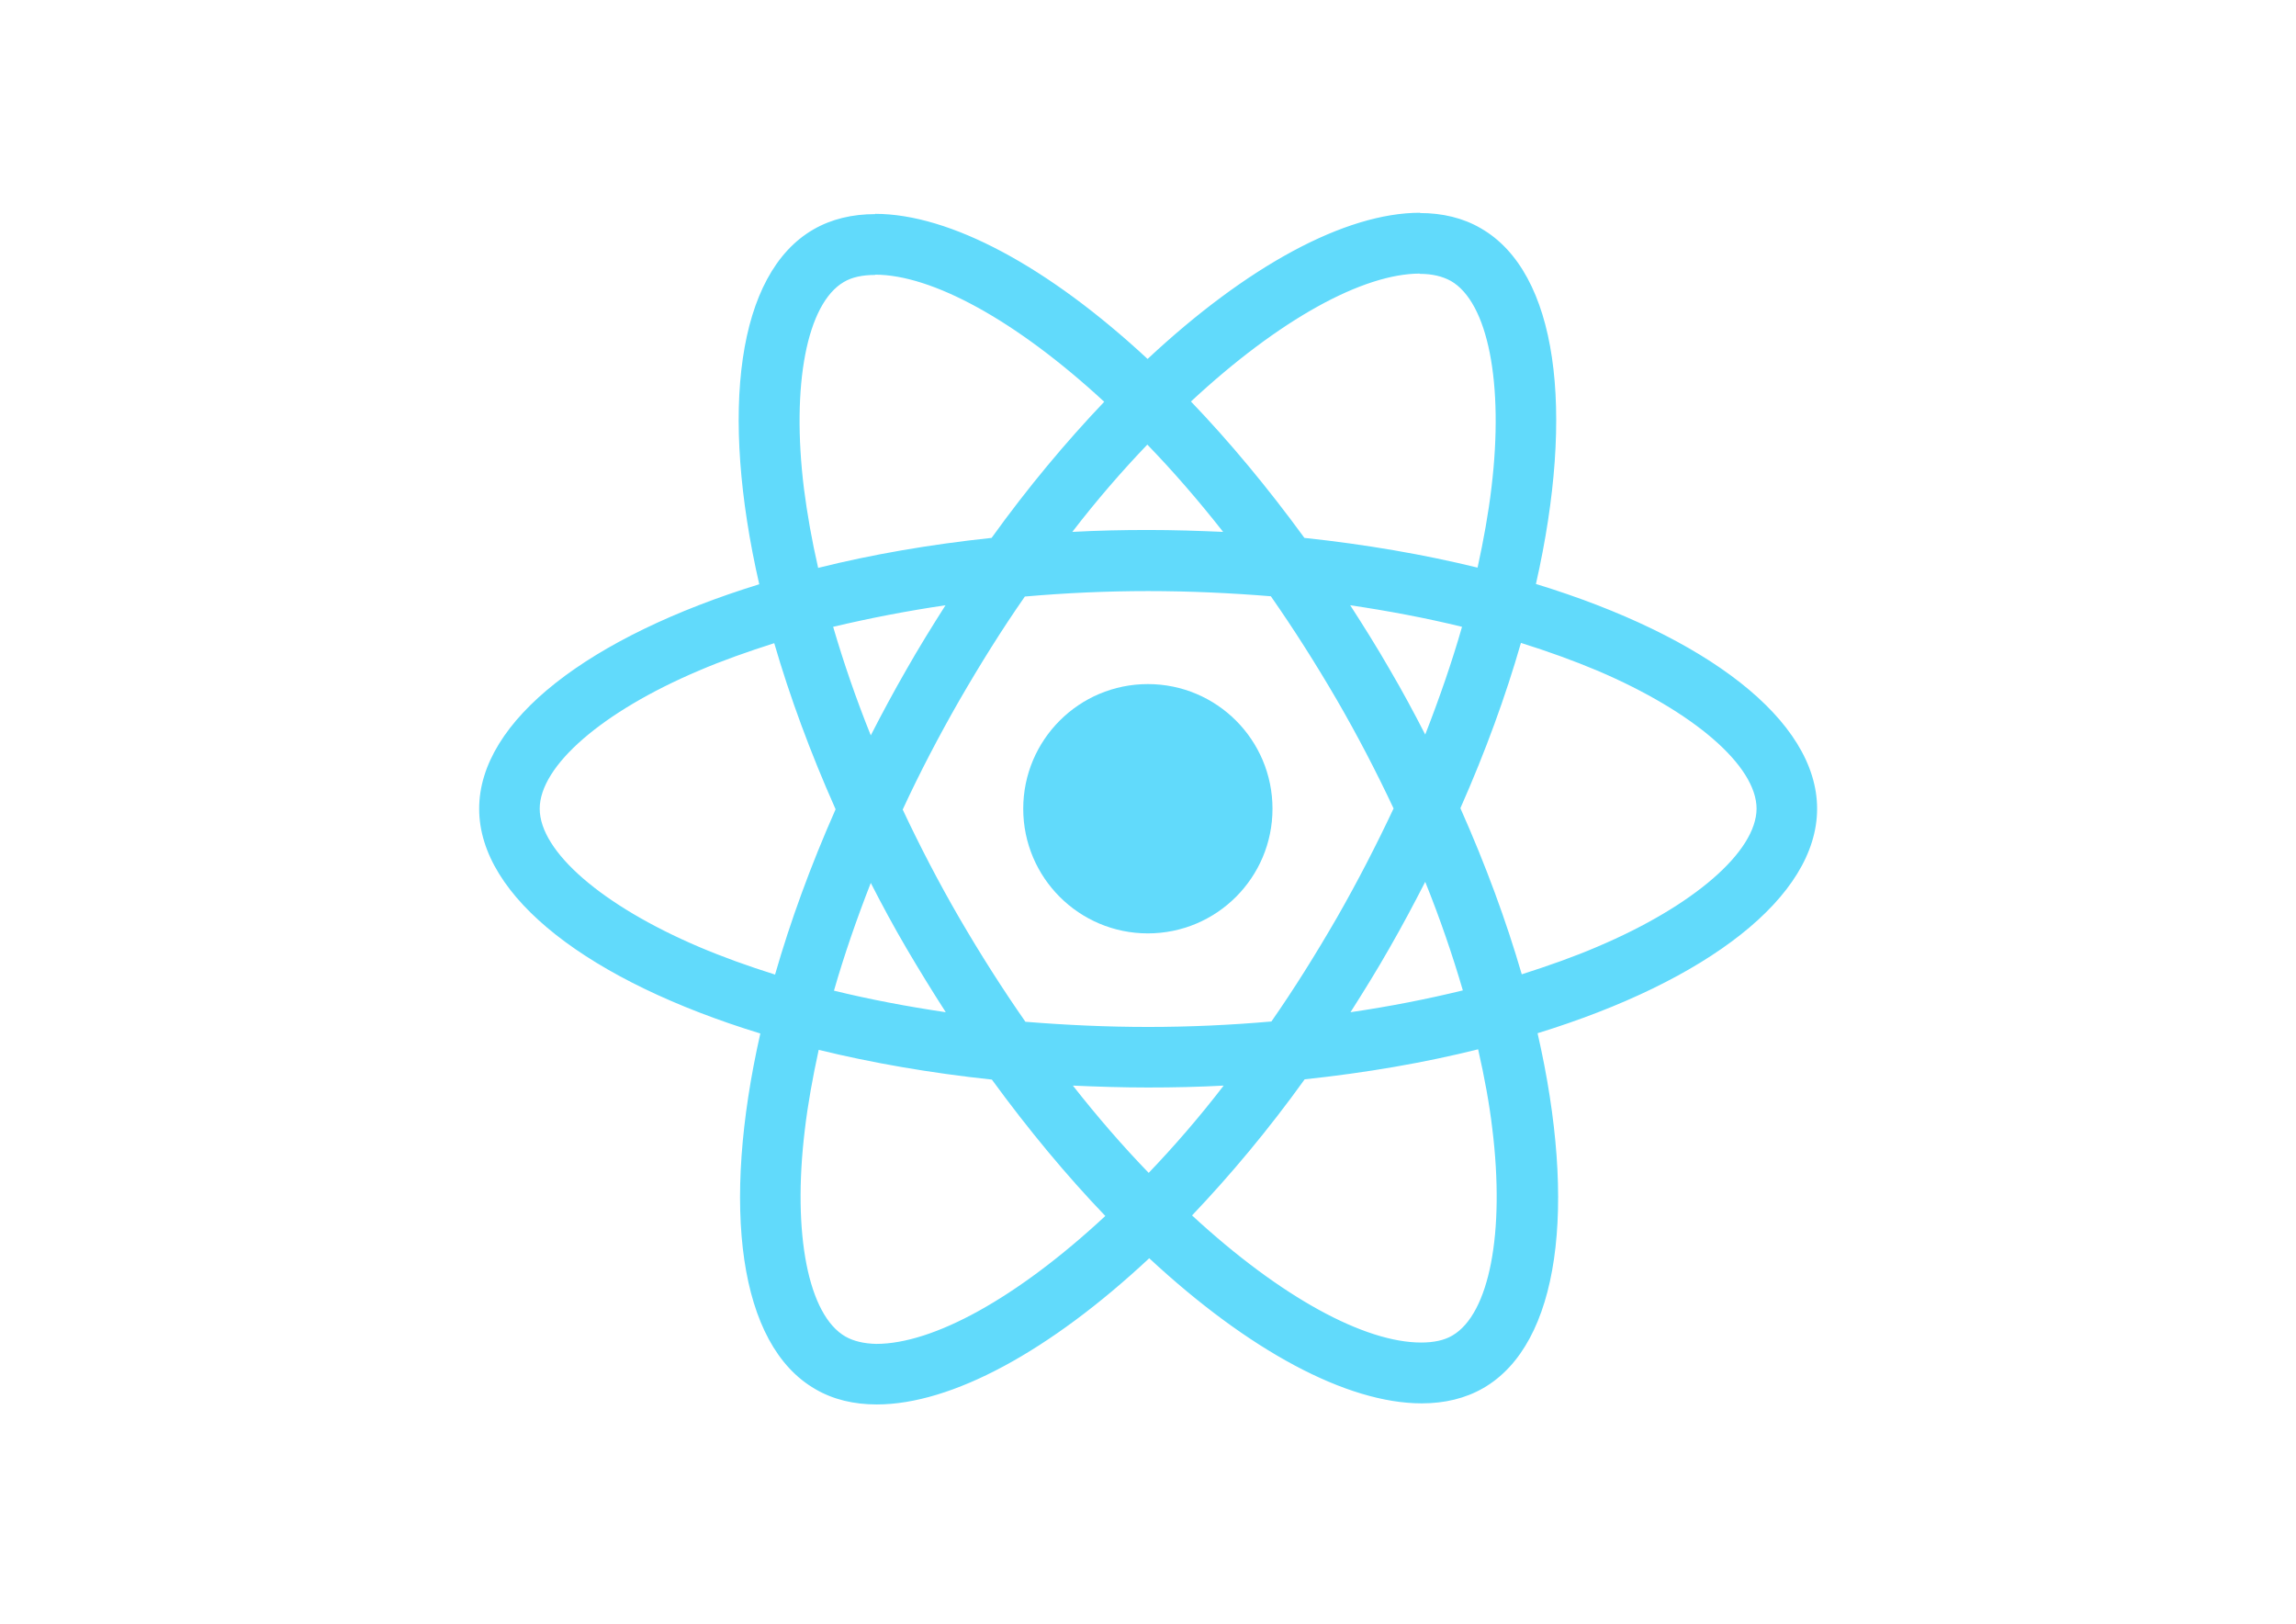
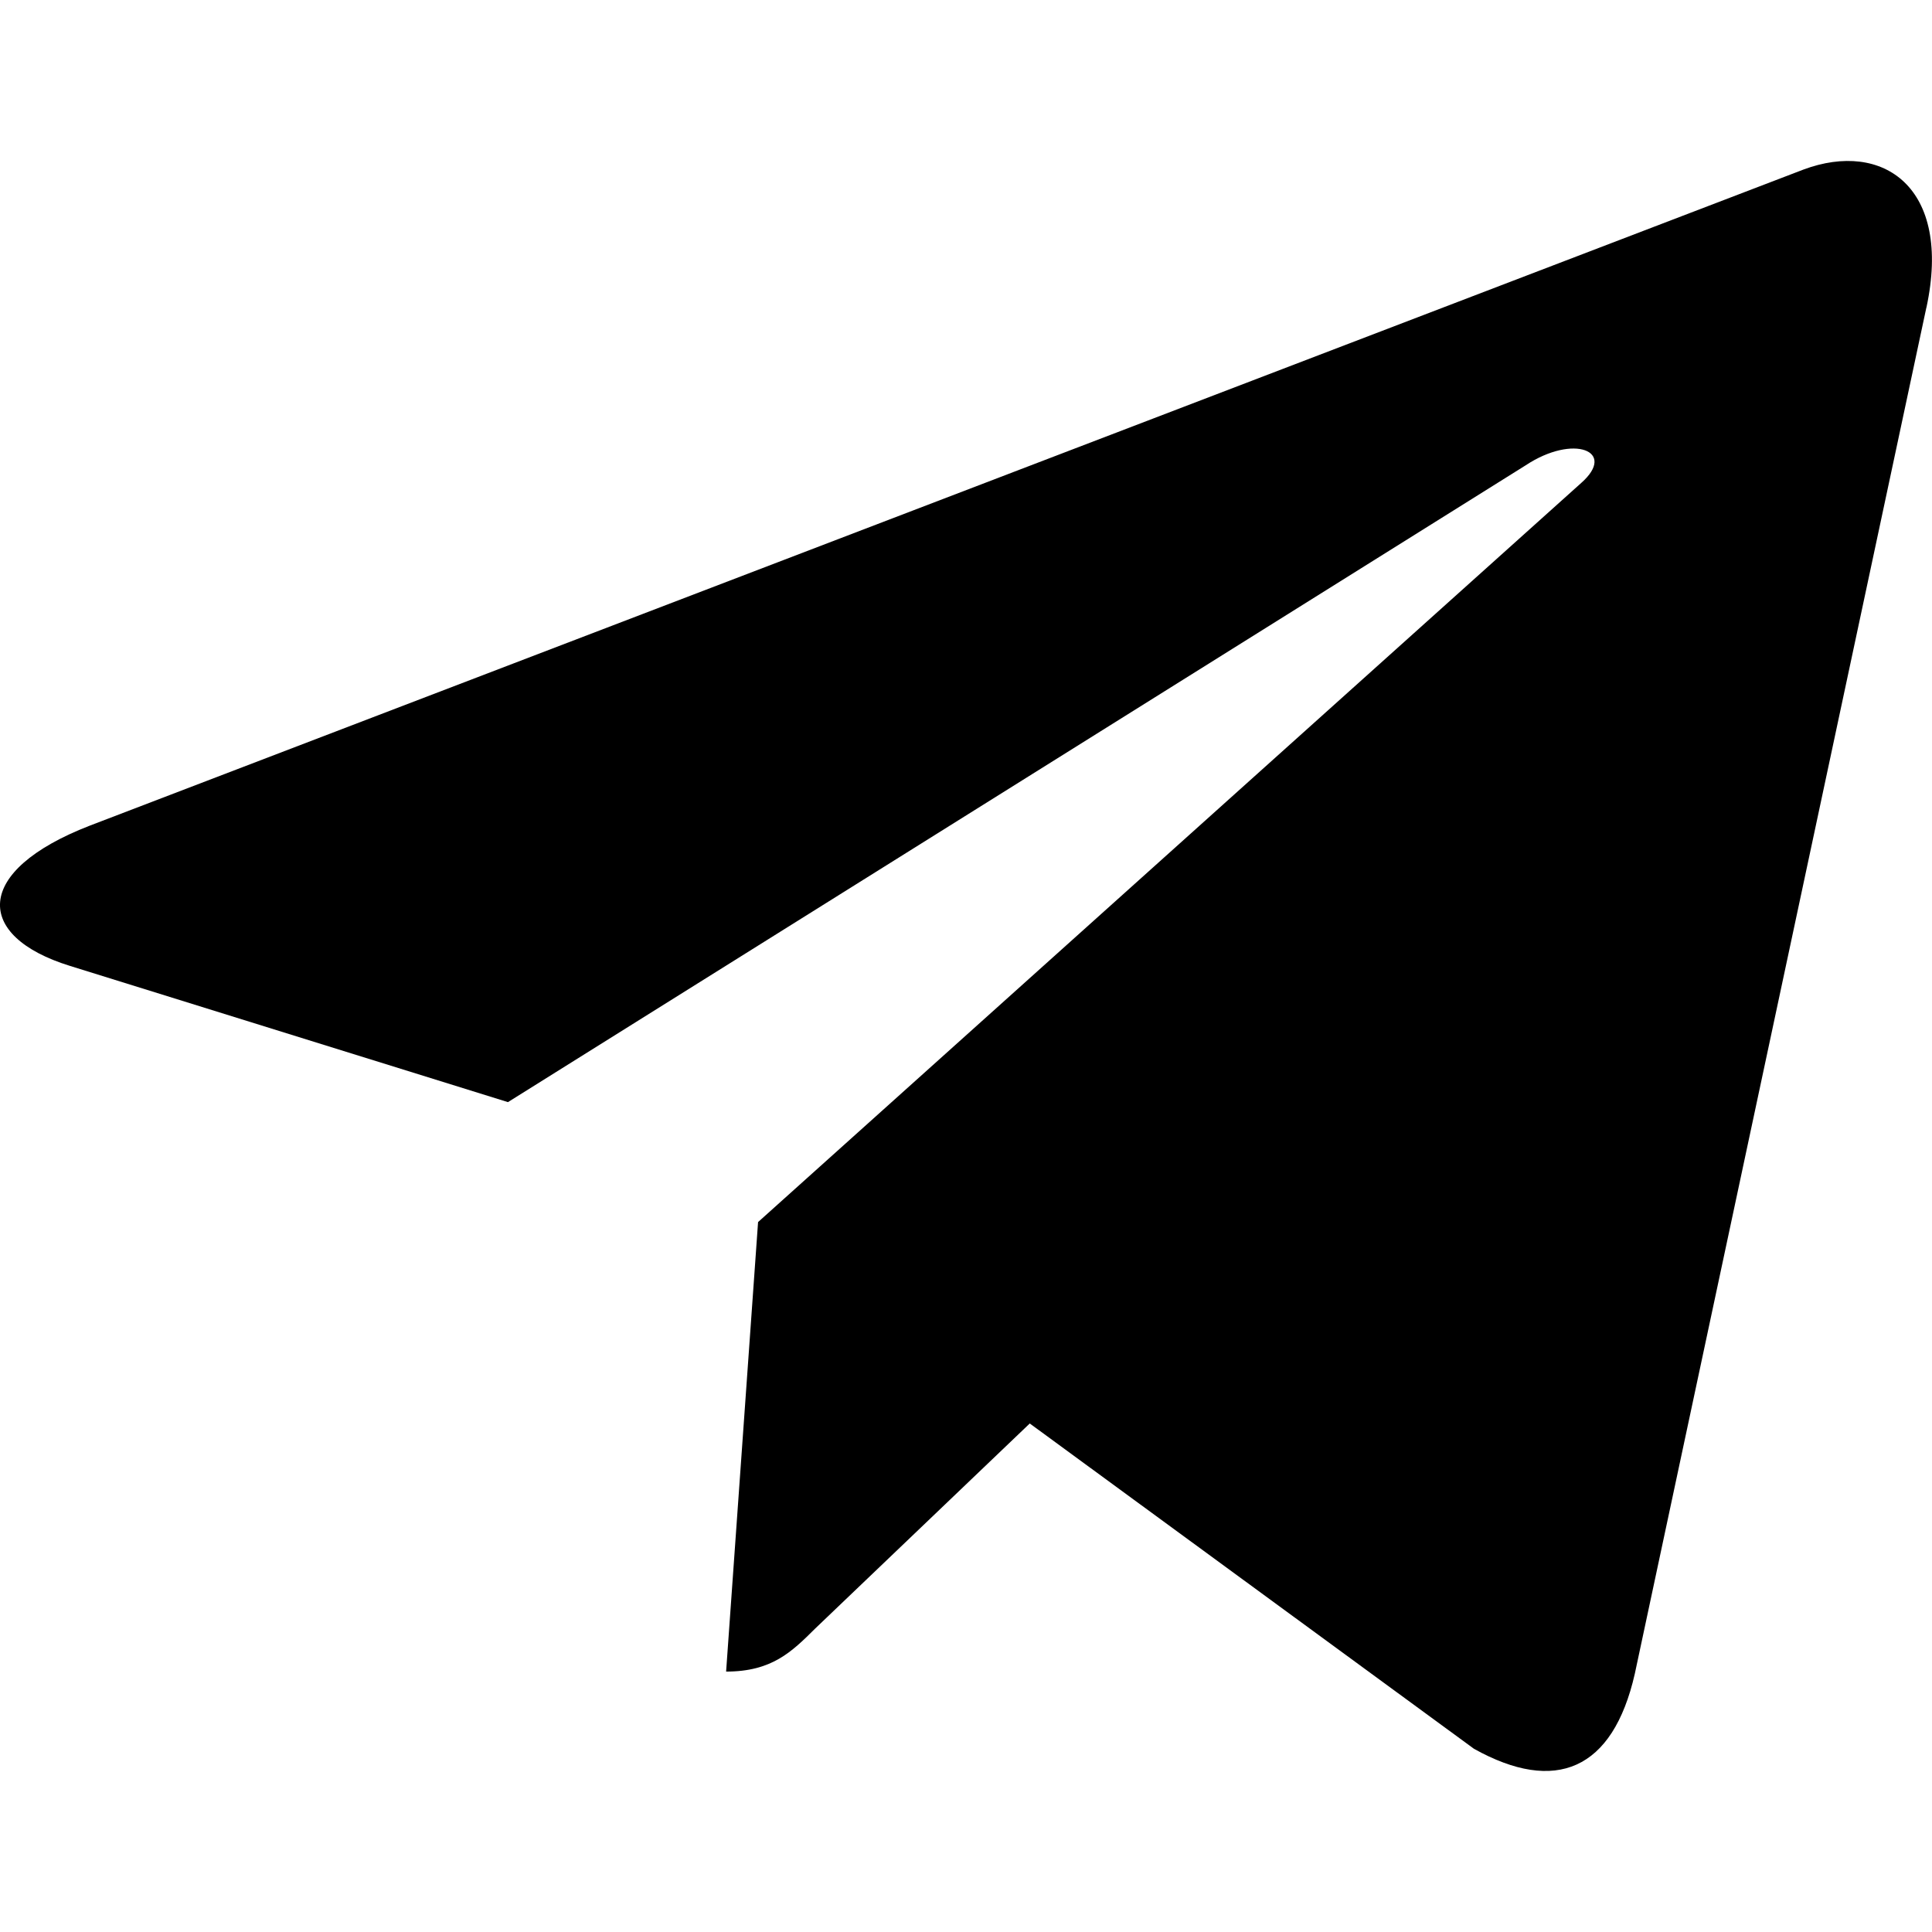
- <svg xmlns="http://www.w3.org/2000/svg" viewBox="0 0 841.9 595.3">
-   <g fill="#61DAFB">
-     <path d="M666.3 296.5c0-32.5-40.7-63.3-103.1-82.4 14.4-63.6 8-114.2-20.2-130.4-6.5-3.8-14.1-5.6-22.4-5.6v22.3c4.6 0 8.3.9 11.4 2.6 13.6 7.8 19.5 37.5 14.9 75.7-1.1 9.4-2.9 19.3-5.1 29.4-19.6-4.8-41-8.5-63.5-10.9-13.5-18.5-27.5-35.3-41.6-50 32.6-30.3 63.2-46.9 84-46.9V78c-27.5 0-63.5 19.6-99.9 53.6-36.4-33.8-72.4-53.2-99.9-53.2v22.3c20.7 0 51.4 16.5 84 46.6-14 14.7-28 31.4-41.3 49.9-22.6 2.4-44 6.1-63.6 11-2.3-10-4-19.7-5.2-29-4.7-38.2 1.1-67.9 14.6-75.8 3-1.8 6.9-2.6 11.5-2.6V78.5c-8.4 0-16 1.8-22.6 5.6-28.1 16.2-34.4 66.7-19.9 130.1-62.2 19.2-102.7 49.9-102.7 82.3 0 32.5 40.7 63.3 103.1 82.4-14.4 63.6-8 114.2 20.2 130.4 6.5 3.8 14.1 5.6 22.5 5.6 27.5 0 63.5-19.6 99.9-53.6 36.4 33.8 72.4 53.2 99.9 53.2 8.4 0 16-1.8 22.6-5.6 28.1-16.2 34.4-66.7 19.9-130.1 62-19.1 102.5-49.9 102.5-82.3zm-130.2-66.7c-3.7 12.9-8.3 26.2-13.5 39.5-4.1-8-8.4-16-13.1-24-4.6-8-9.5-15.8-14.4-23.4 14.2 2.1 27.9 4.7 41 7.9zm-45.8 106.5c-7.8 13.5-15.8 26.3-24.1 38.2-14.9 1.3-30 2-45.2 2-15.1 0-30.2-.7-45-1.9-8.3-11.9-16.4-24.6-24.2-38-7.6-13.1-14.5-26.4-20.8-39.8 6.2-13.4 13.2-26.8 20.7-39.9 7.8-13.5 15.8-26.3 24.1-38.2 14.9-1.3 30-2 45.2-2 15.1 0 30.2.7 45 1.9 8.3 11.9 16.4 24.6 24.2 38 7.6 13.1 14.5 26.4 20.8 39.8-6.3 13.4-13.2 26.8-20.7 39.9zm32.3-13c5.4 13.4 10 26.8 13.8 39.8-13.1 3.2-26.9 5.9-41.2 8 4.9-7.7 9.8-15.6 14.4-23.7 4.6-8 8.9-16.1 13-24.1zM421.2 430c-9.3-9.6-18.6-20.3-27.8-32 9 .4 18.2.7 27.5.7 9.4 0 18.7-.2 27.8-.7-9 11.7-18.3 22.4-27.5 32zm-74.4-58.9c-14.2-2.1-27.9-4.7-41-7.9 3.7-12.9 8.3-26.2 13.5-39.5 4.1 8 8.4 16 13.1 24 4.7 8 9.5 15.8 14.4 23.4zM420.7 163c9.3 9.6 18.6 20.3 27.8 32-9-.4-18.2-.7-27.5-.7-9.4 0-18.7.2-27.8.7 9-11.7 18.3-22.4 27.5-32zm-74 58.9c-4.9 7.7-9.8 15.6-14.4 23.7-4.6 8-8.9 16-13 24-5.4-13.4-10-26.8-13.8-39.8 13.1-3.1 26.9-5.8 41.2-7.9zm-90.5 125.2c-35.4-15.1-58.3-34.9-58.3-50.6 0-15.7 22.9-35.6 58.3-50.6 8.6-3.7 18-7 27.7-10.1 5.7 19.6 13.2 40 22.5 60.9-9.2 20.8-16.6 41.1-22.2 60.6-9.9-3.1-19.3-6.5-28-10.2zM310 490c-13.6-7.8-19.5-37.5-14.9-75.7 1.1-9.4 2.9-19.3 5.1-29.4 19.6 4.8 41 8.5 63.5 10.9 13.5 18.5 27.5 35.3 41.6 50-32.6 30.3-63.2 46.9-84 46.9-4.5-.1-8.3-1-11.3-2.7zm237.2-76.2c4.7 38.2-1.1 67.9-14.6 75.8-3 1.8-6.9 2.6-11.5 2.6-20.7 0-51.4-16.5-84-46.6 14-14.7 28-31.4 41.3-49.9 22.6-2.4 44-6.1 63.6-11 2.3 10.1 4.1 19.8 5.2 29.1zm38.5-66.7c-8.6 3.7-18 7-27.7 10.1-5.7-19.6-13.2-40-22.5-60.9 9.2-20.8 16.6-41.1 22.2-60.6 9.9 3.1 19.3 6.5 28.1 10.2 35.4 15.1 58.3 34.9 58.3 50.6-.1 15.7-23 35.6-58.4 50.6zM320.8 78.4z" />
-     <circle cx="420.9" cy="296.5" r="45.7" />
-     <path d="M520.5 78.1z" />
-   </g>
+ <svg xmlns="http://www.w3.org/2000/svg" id="Bold" enable-background="new 0 0 24 24" height="512" viewBox="0 0 24 24" width="512">
+   <path d="m9.417 15.181-.397 5.584c.568 0 .814-.244 1.109-.537l2.663-2.545 5.518 4.041c1.012.564 1.725.267 1.998-.931l3.622-16.972.001-.001c.321-1.496-.541-2.081-1.527-1.714l-21.29 8.151c-1.453.564-1.431 1.374-.247 1.741l5.443 1.693 12.643-7.911c.595-.394 1.136-.176.691.218z" />
</svg>
